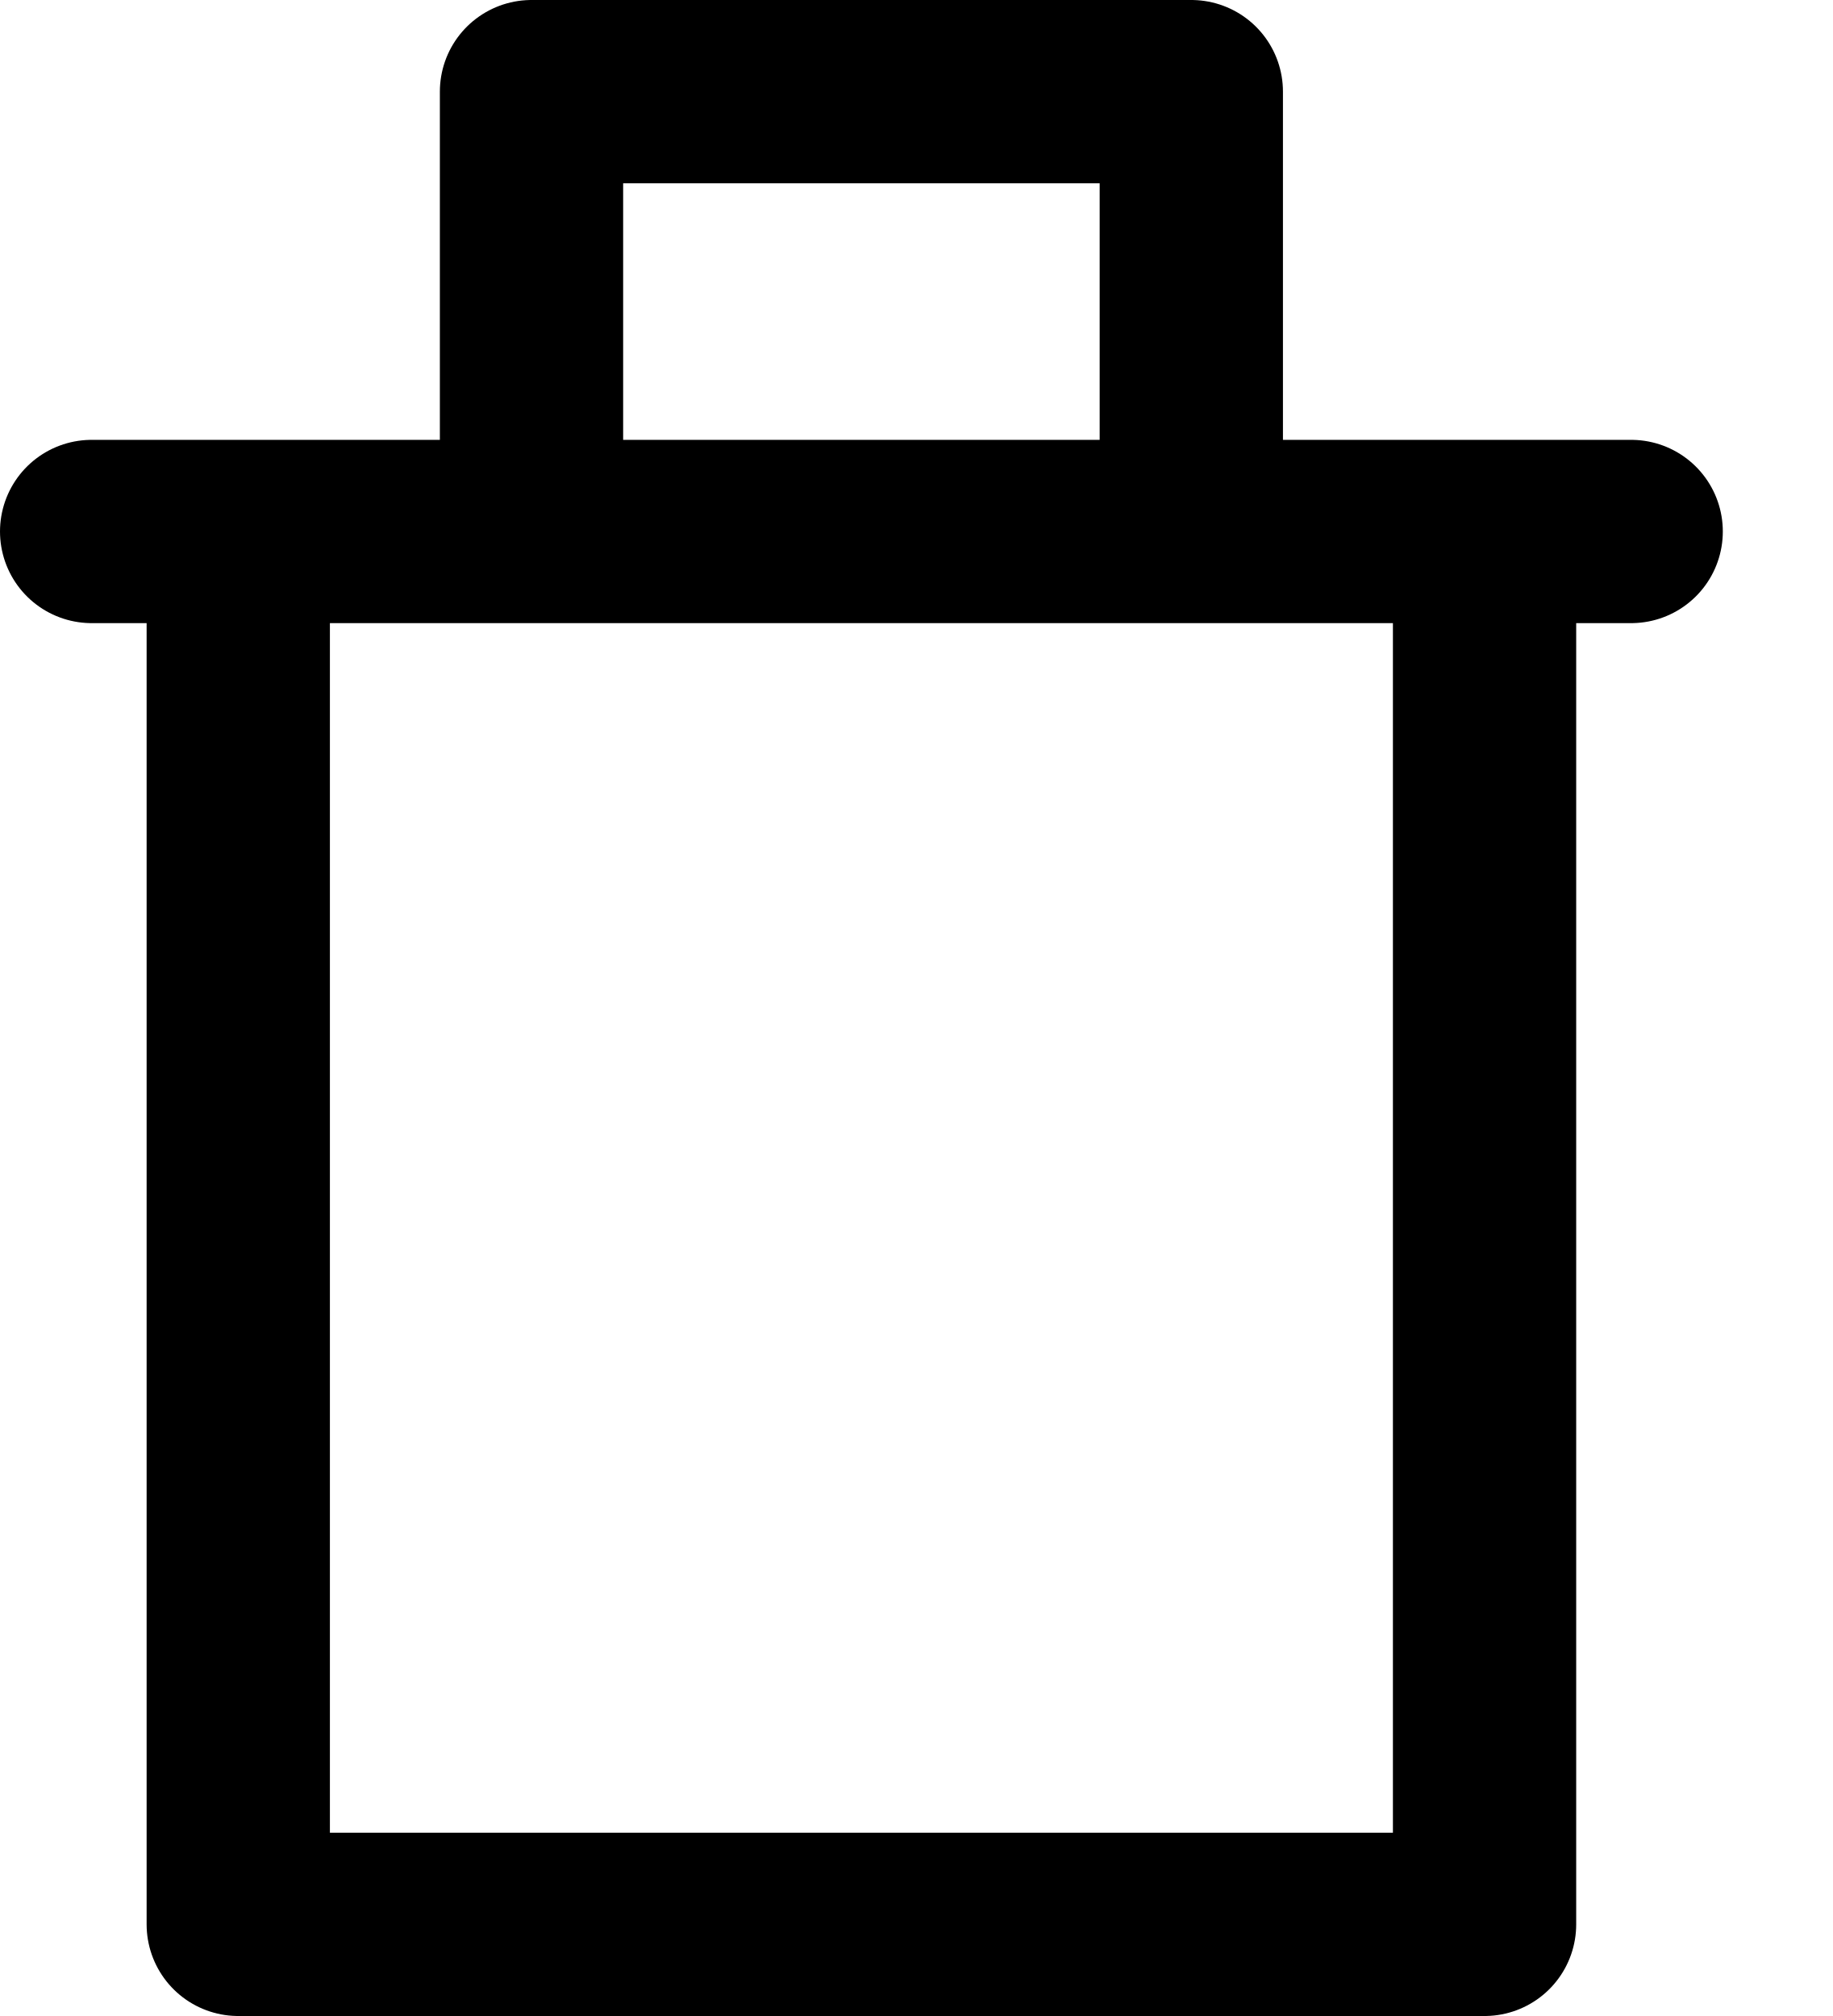
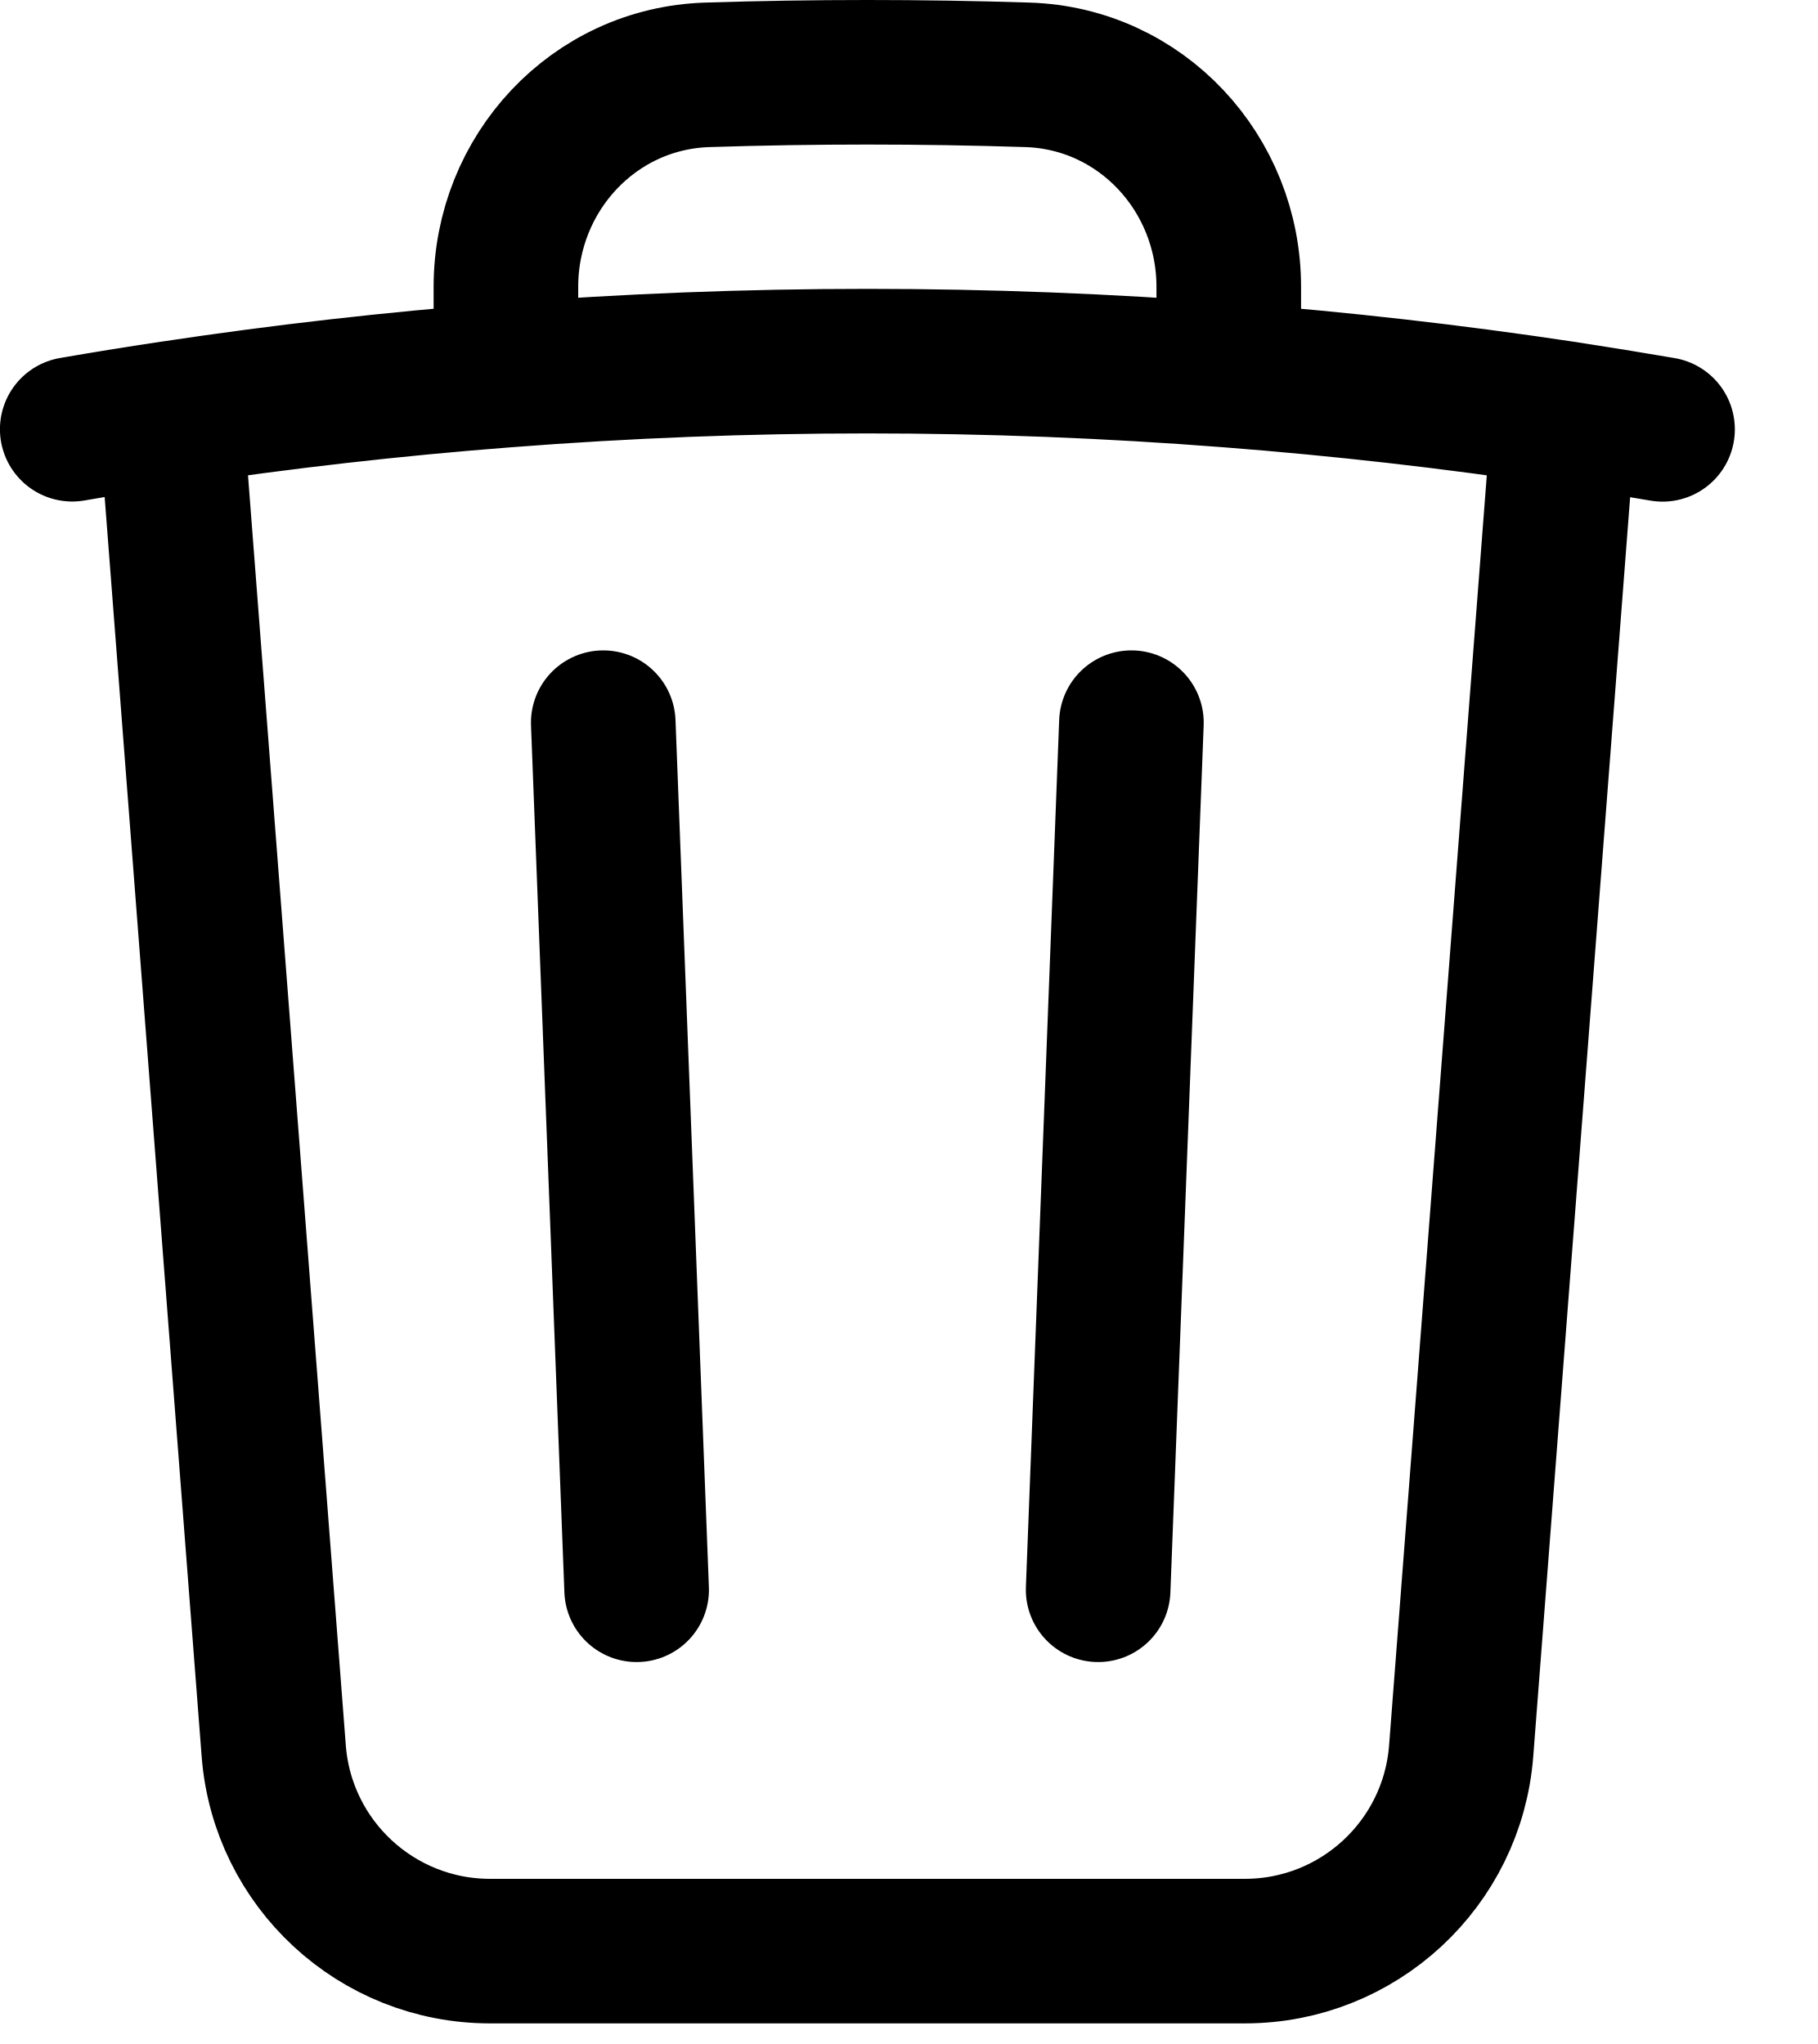
- <svg xmlns="http://www.w3.org/2000/svg" fill="none" viewBox="0 0 10 11">
-   <path stroke="currentColor" stroke-linecap="round" stroke-linejoin="round" d="M2.9 2.5v-2h3.6v2m-5.2.8v7.2h6.8V3.3M.5 2.9h8.4" />
+ <svg xmlns="http://www.w3.org/2000/svg" fill="none" viewBox="0 0 16 18">
+   <path stroke="currentColor" stroke-linecap="round" stroke-linejoin="round" stroke-width="1.273" d="M9.961 6.364 9.668 14m-4.063 0-.294-7.636M13.77 3.64q.435.067.867.141m-.867-.14-.906 11.779a1.91 1.91 0 0 1-1.904 1.762H4.314A1.91 1.91 0 0 1 2.41 15.42L1.503 3.64m12.266 0a41 41 0 0 0-2.951-.336m-9.315.336q-.434.065-.867.14m.867-.14q1.47-.222 2.951-.336m6.364 0v-.778c0-1-.772-1.836-1.773-1.867q-1.408-.045-2.817 0c-1.001.031-1.774.867-1.774 1.867v.778m6.364 0a41 41 0 0 0-6.364 0" />
</svg>
